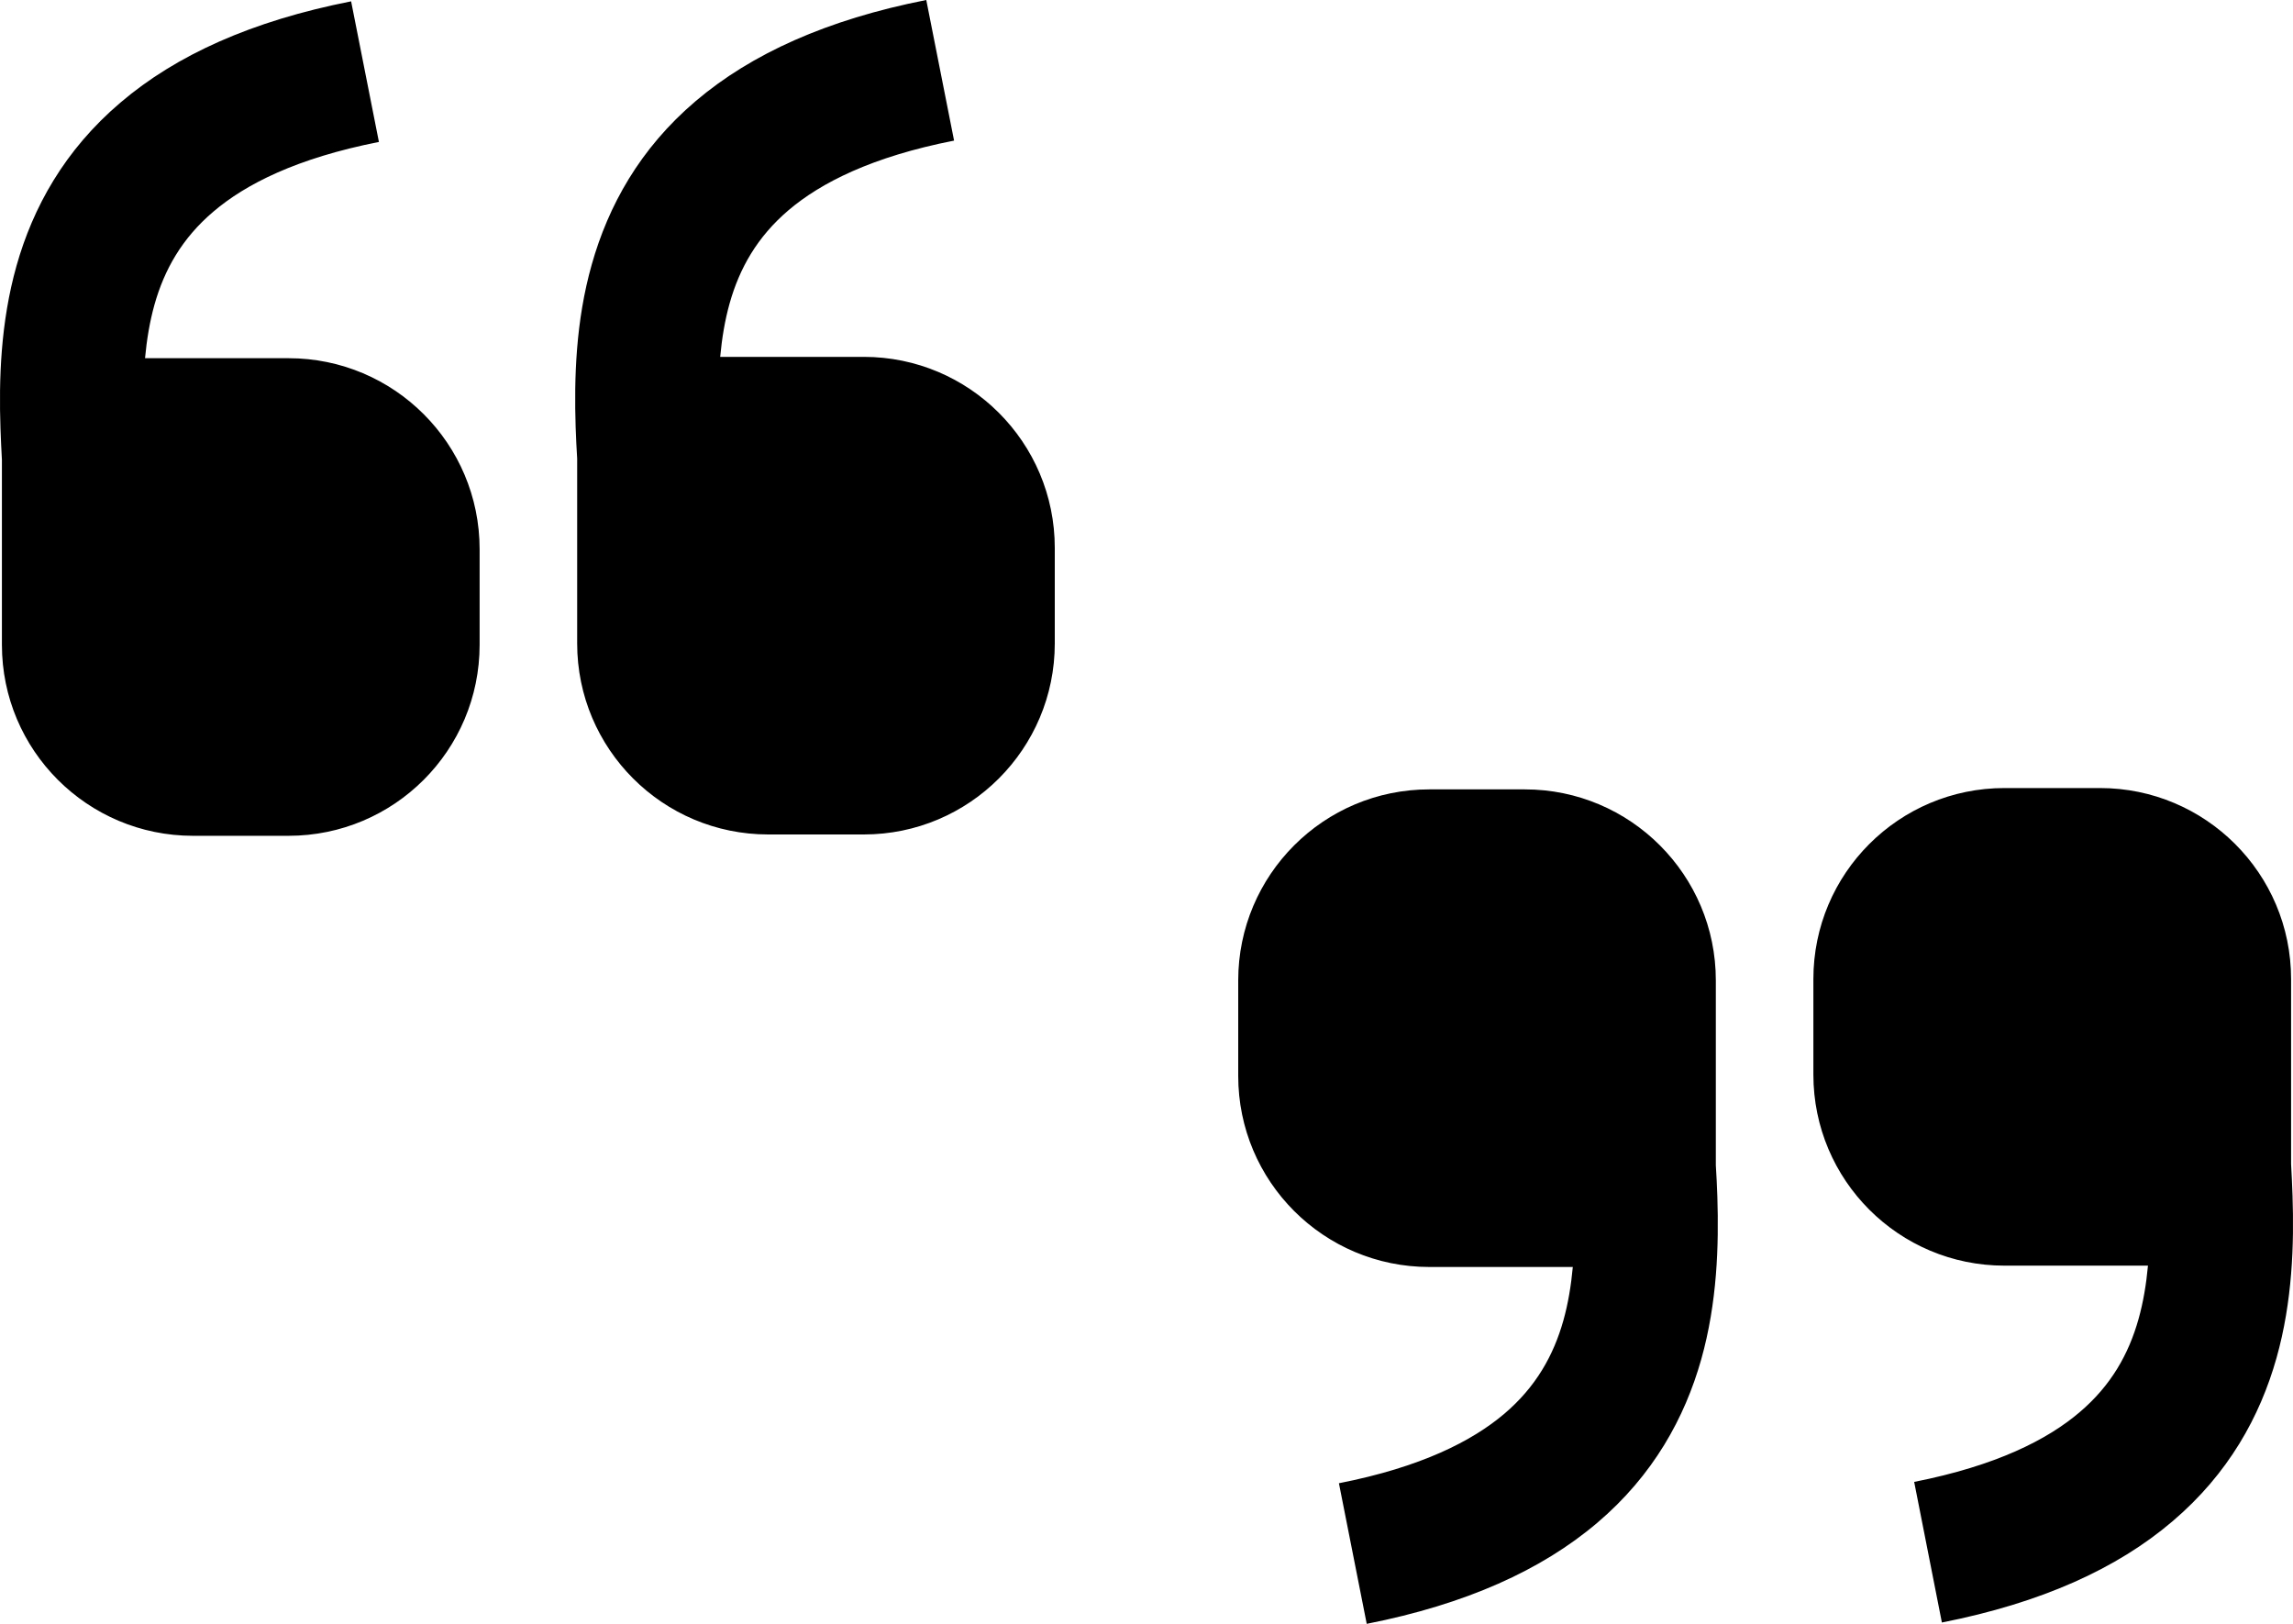
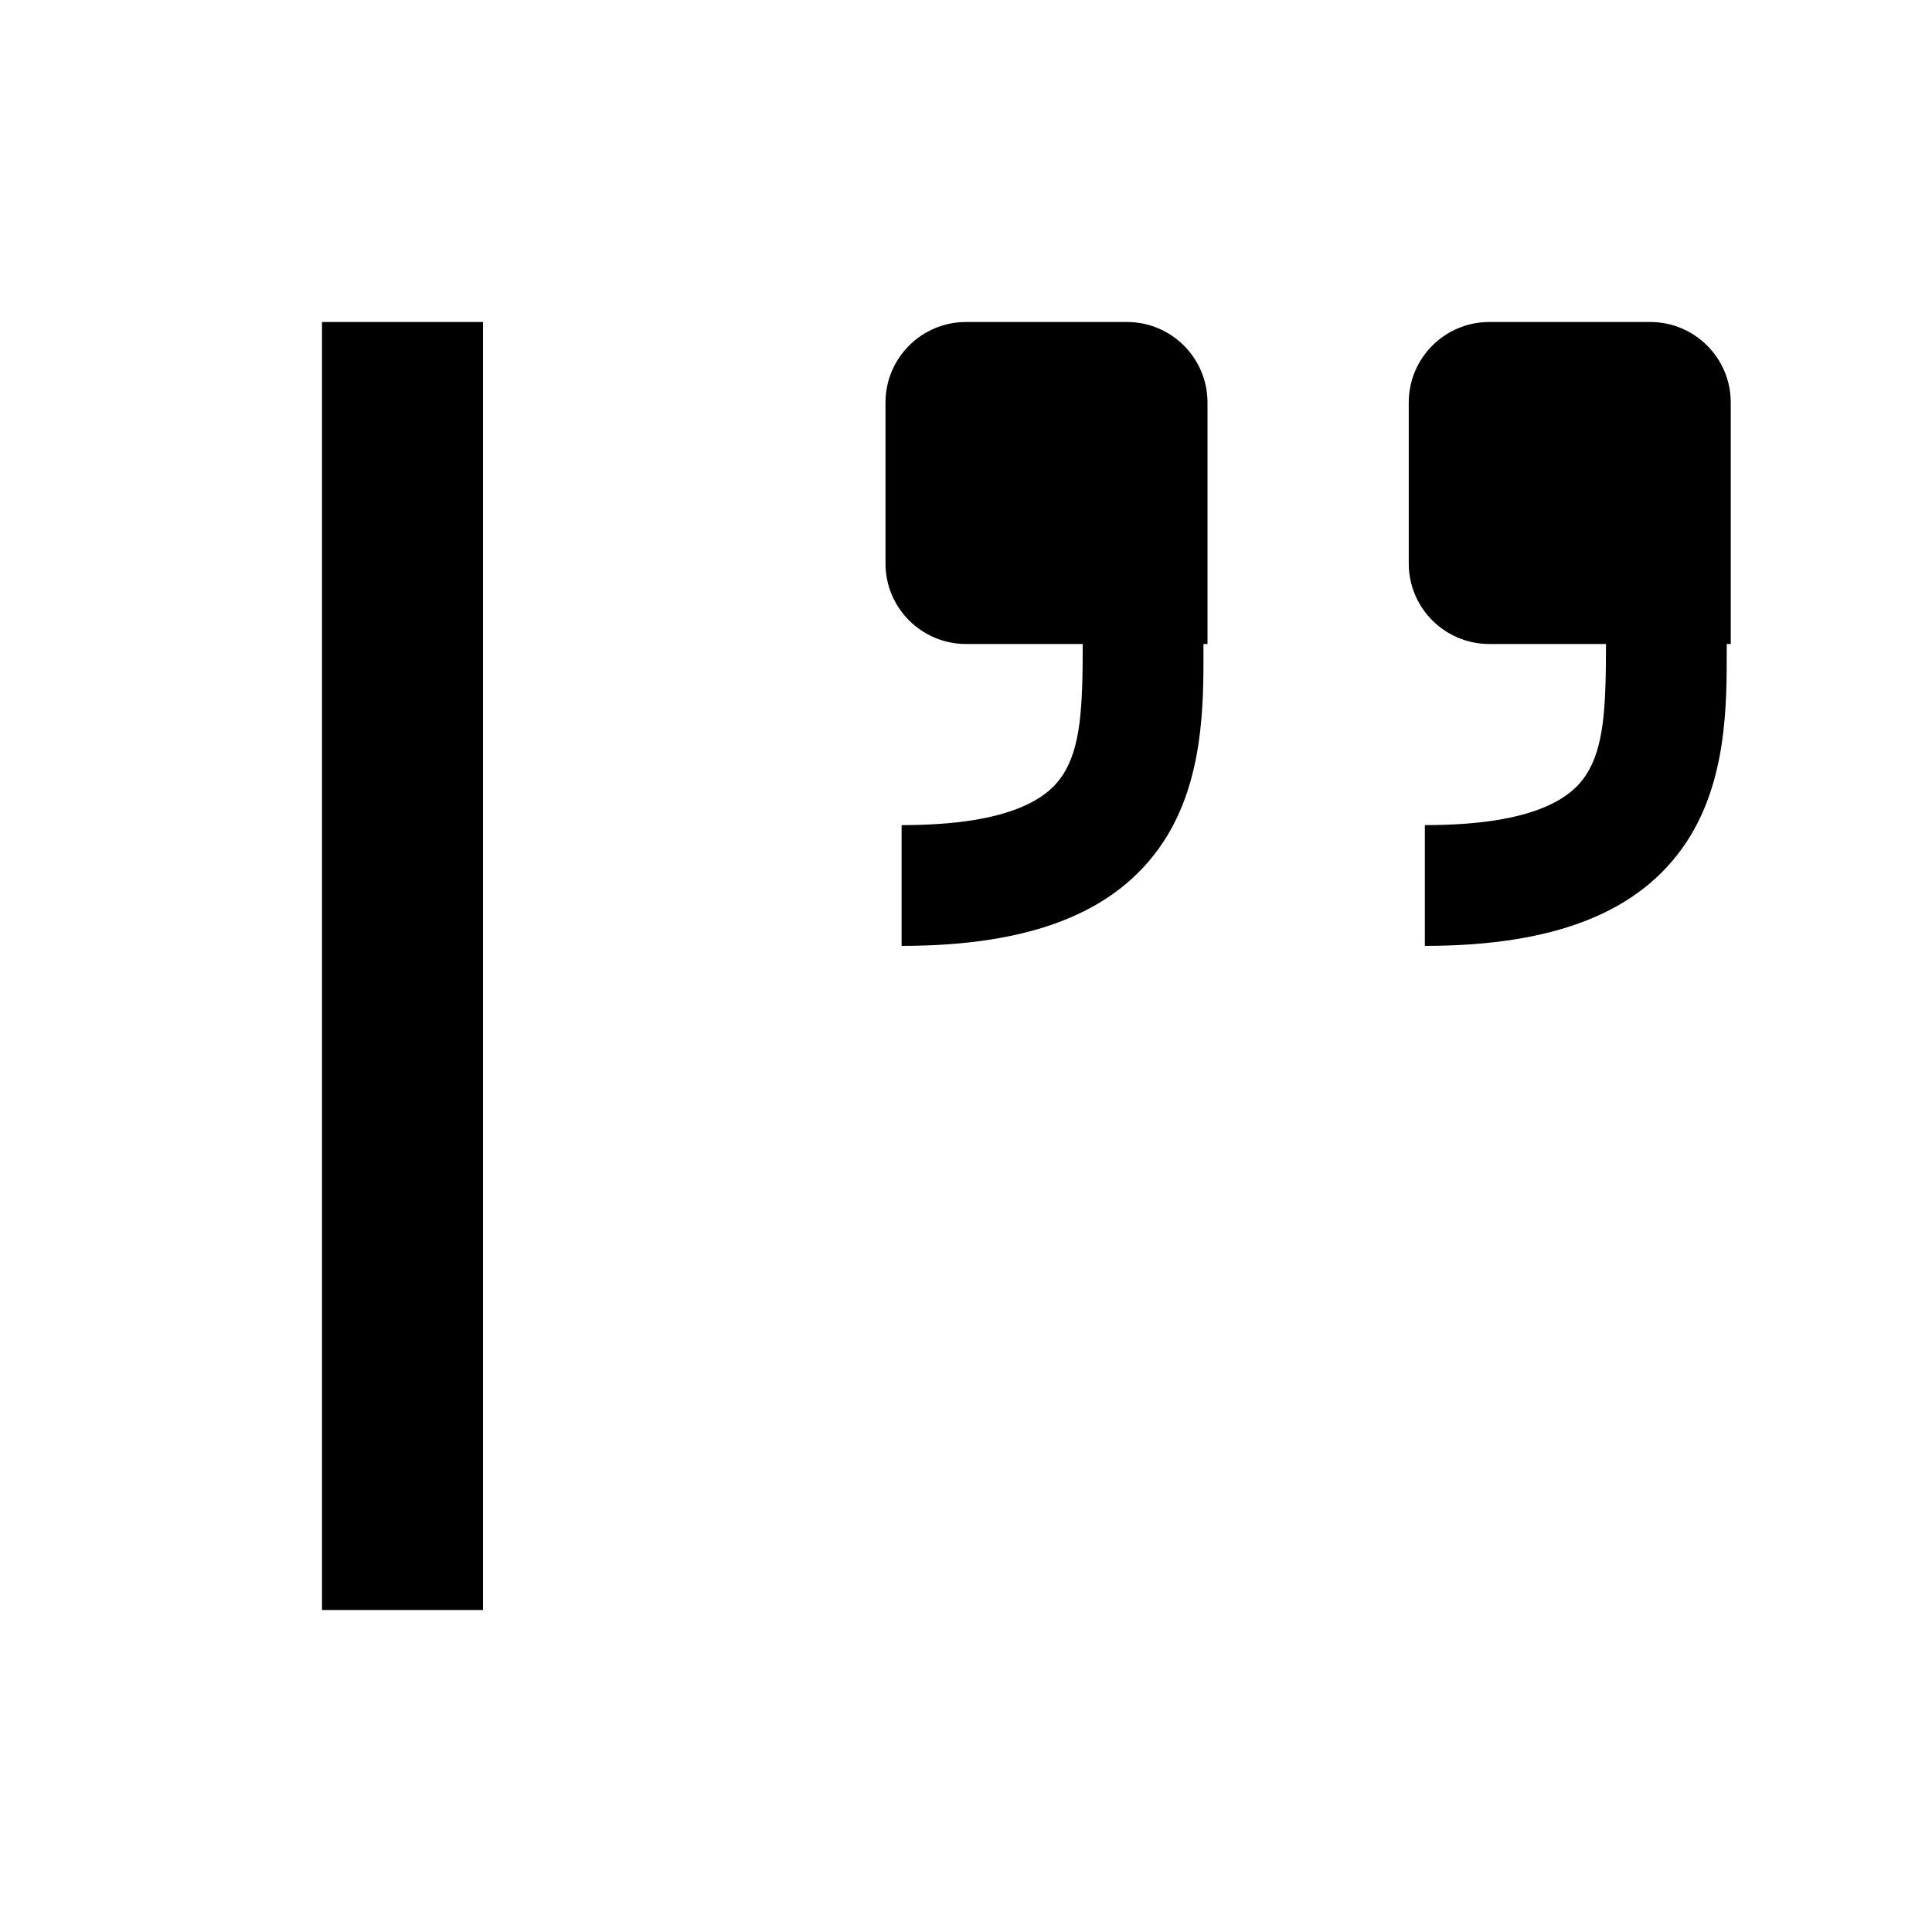
- <svg xmlns="http://www.w3.org/2000/svg" width="24" height="17" viewBox="0 0 24 17" fill="none">
-   <path fill-rule="evenodd" clip-rule="evenodd" d="M11.04 6.736   C11.04 7.84 10.145 8.736 9.041 8.736   H8.041   C6.936 8.736 6.041 7.84 6.041 6.736   V4.8   C6.034 4.693 6.029 4.583 6.025 4.471   C6.009 3.962 6.025 3.364 6.194 2.768   C6.366 2.159 6.694 1.557 7.283 1.057   C7.865 0.563 8.656 0.205 9.695 0   L9.986 1.472   C9.125 1.641 8.591 1.914 8.254 2.2   C7.924 2.481 7.74 2.81 7.637 3.175   C7.587 3.353 7.556 3.541 7.538 3.736   H9.041   C10.145 3.736 11.04 4.631 11.04 5.736   V6.736ZM5.02 6.75   C5.02 7.855 4.125 8.75 3.02 8.75   H2.02   C0.916 8.75 0.02 7.855 0.02 6.75   V4.814   C0.014 4.707 0.009 4.597 0.005 4.485   C-0.012 3.977 0.005 3.378 0.173 2.782   C0.345 2.173 0.674 1.572 1.263 1.072   C1.844 0.577 2.635 0.219 3.675 0.014L3.966 1.486   C3.105 1.656 2.571 1.928 2.234 2.215   C1.904 2.495 1.72 2.824 1.617 3.189   C1.567 3.368 1.536 3.555 1.518 3.75   H3.02   C4.125 3.75 5.02 4.645 5.02 5.75   V6.75Z" fill="currentColor" />
-   <path fill-rule="evenodd" clip-rule="evenodd" d="M12.96 10.264   C12.96 9.16 13.855 8.264 14.96 8.264   H15.96   C17.064 8.264 17.959 9.16 17.959 10.264   V12.2   C17.966 12.307 17.971 12.417 17.975 12.529   C17.991 13.037 17.974 13.636 17.806 14.232   C17.634 14.841 17.306 15.443 16.717 15.943   C16.135 16.437 15.344 16.795 14.305 17L14.014 15.528   C14.875 15.359 15.409 15.086 15.746 14.8   C16.076 14.519 16.26 14.19 16.363 13.825   C16.413 13.647 16.444 13.459 16.462 13.264   H14.96   C13.855 13.264 12.96 12.369 12.96 11.264   V10.264ZM18.98 10.25   C18.98 9.145 19.875 8.25 20.98 8.25   H21.98   C23.084 8.25 23.98 9.145 23.98 10.25   V12.186   C23.986 12.293 23.991 12.403 23.995 12.515   C24.012 13.023 23.995 13.622 23.827 14.218   C23.655 14.827 23.326 15.428 22.737 15.928   C22.156 16.423 21.364 16.781 20.325 16.986L20.035 15.514   C20.895 15.344 21.429 15.072 21.766 14.785   C22.096 14.505 22.28 14.176 22.383 13.81   C22.433 13.632 22.464 13.445 22.482 13.25   H20.98   C19.875 13.25 18.98 12.355 18.98 11.25   V10.25Z" fill="currentColor" />
+ <svg xmlns="http://www.w3.org/2000/svg" width="24" height="24" viewBox="0 0 24 24">
+   <path fill-rule="evenodd" clip-rule="evenodd" d="   M6 4   H4   V20   H6   V4   Z   M11 5   C11 4.448 11.448 4 12 4   H14   C14.552 4 15 4.448 15 5   V8   H14.95   L14.95 8.083   C14.951 8.747 14.952 9.699 14.451 10.459   C13.873 11.335 12.807 11.75 11.2 11.75   V10.25   C12.593 10.25 13.027 9.893 13.199 9.632   C13.426 9.288 13.45 8.789 13.45 8   H12   C11.448 8 11 7.552 11 7   V5   Z   M17.5 5   C17.5 4.448 17.948 4 18.5 4   H20.5   C21.052 4 21.5 4.448 21.5 5   V8   H21.45   L21.45 8.083   C21.451 8.747 21.452 9.699 20.951 10.459   C20.373 11.335 19.307 11.75 17.7 11.75   V10.25   C19.093 10.25 19.527 9.893 19.699 9.632   C19.926 9.288 19.95 8.789 19.95 8   H18.5   C17.948 8 17.5 7.552 17.5 7   V5   Z" fill="currentColor" />
</svg>
